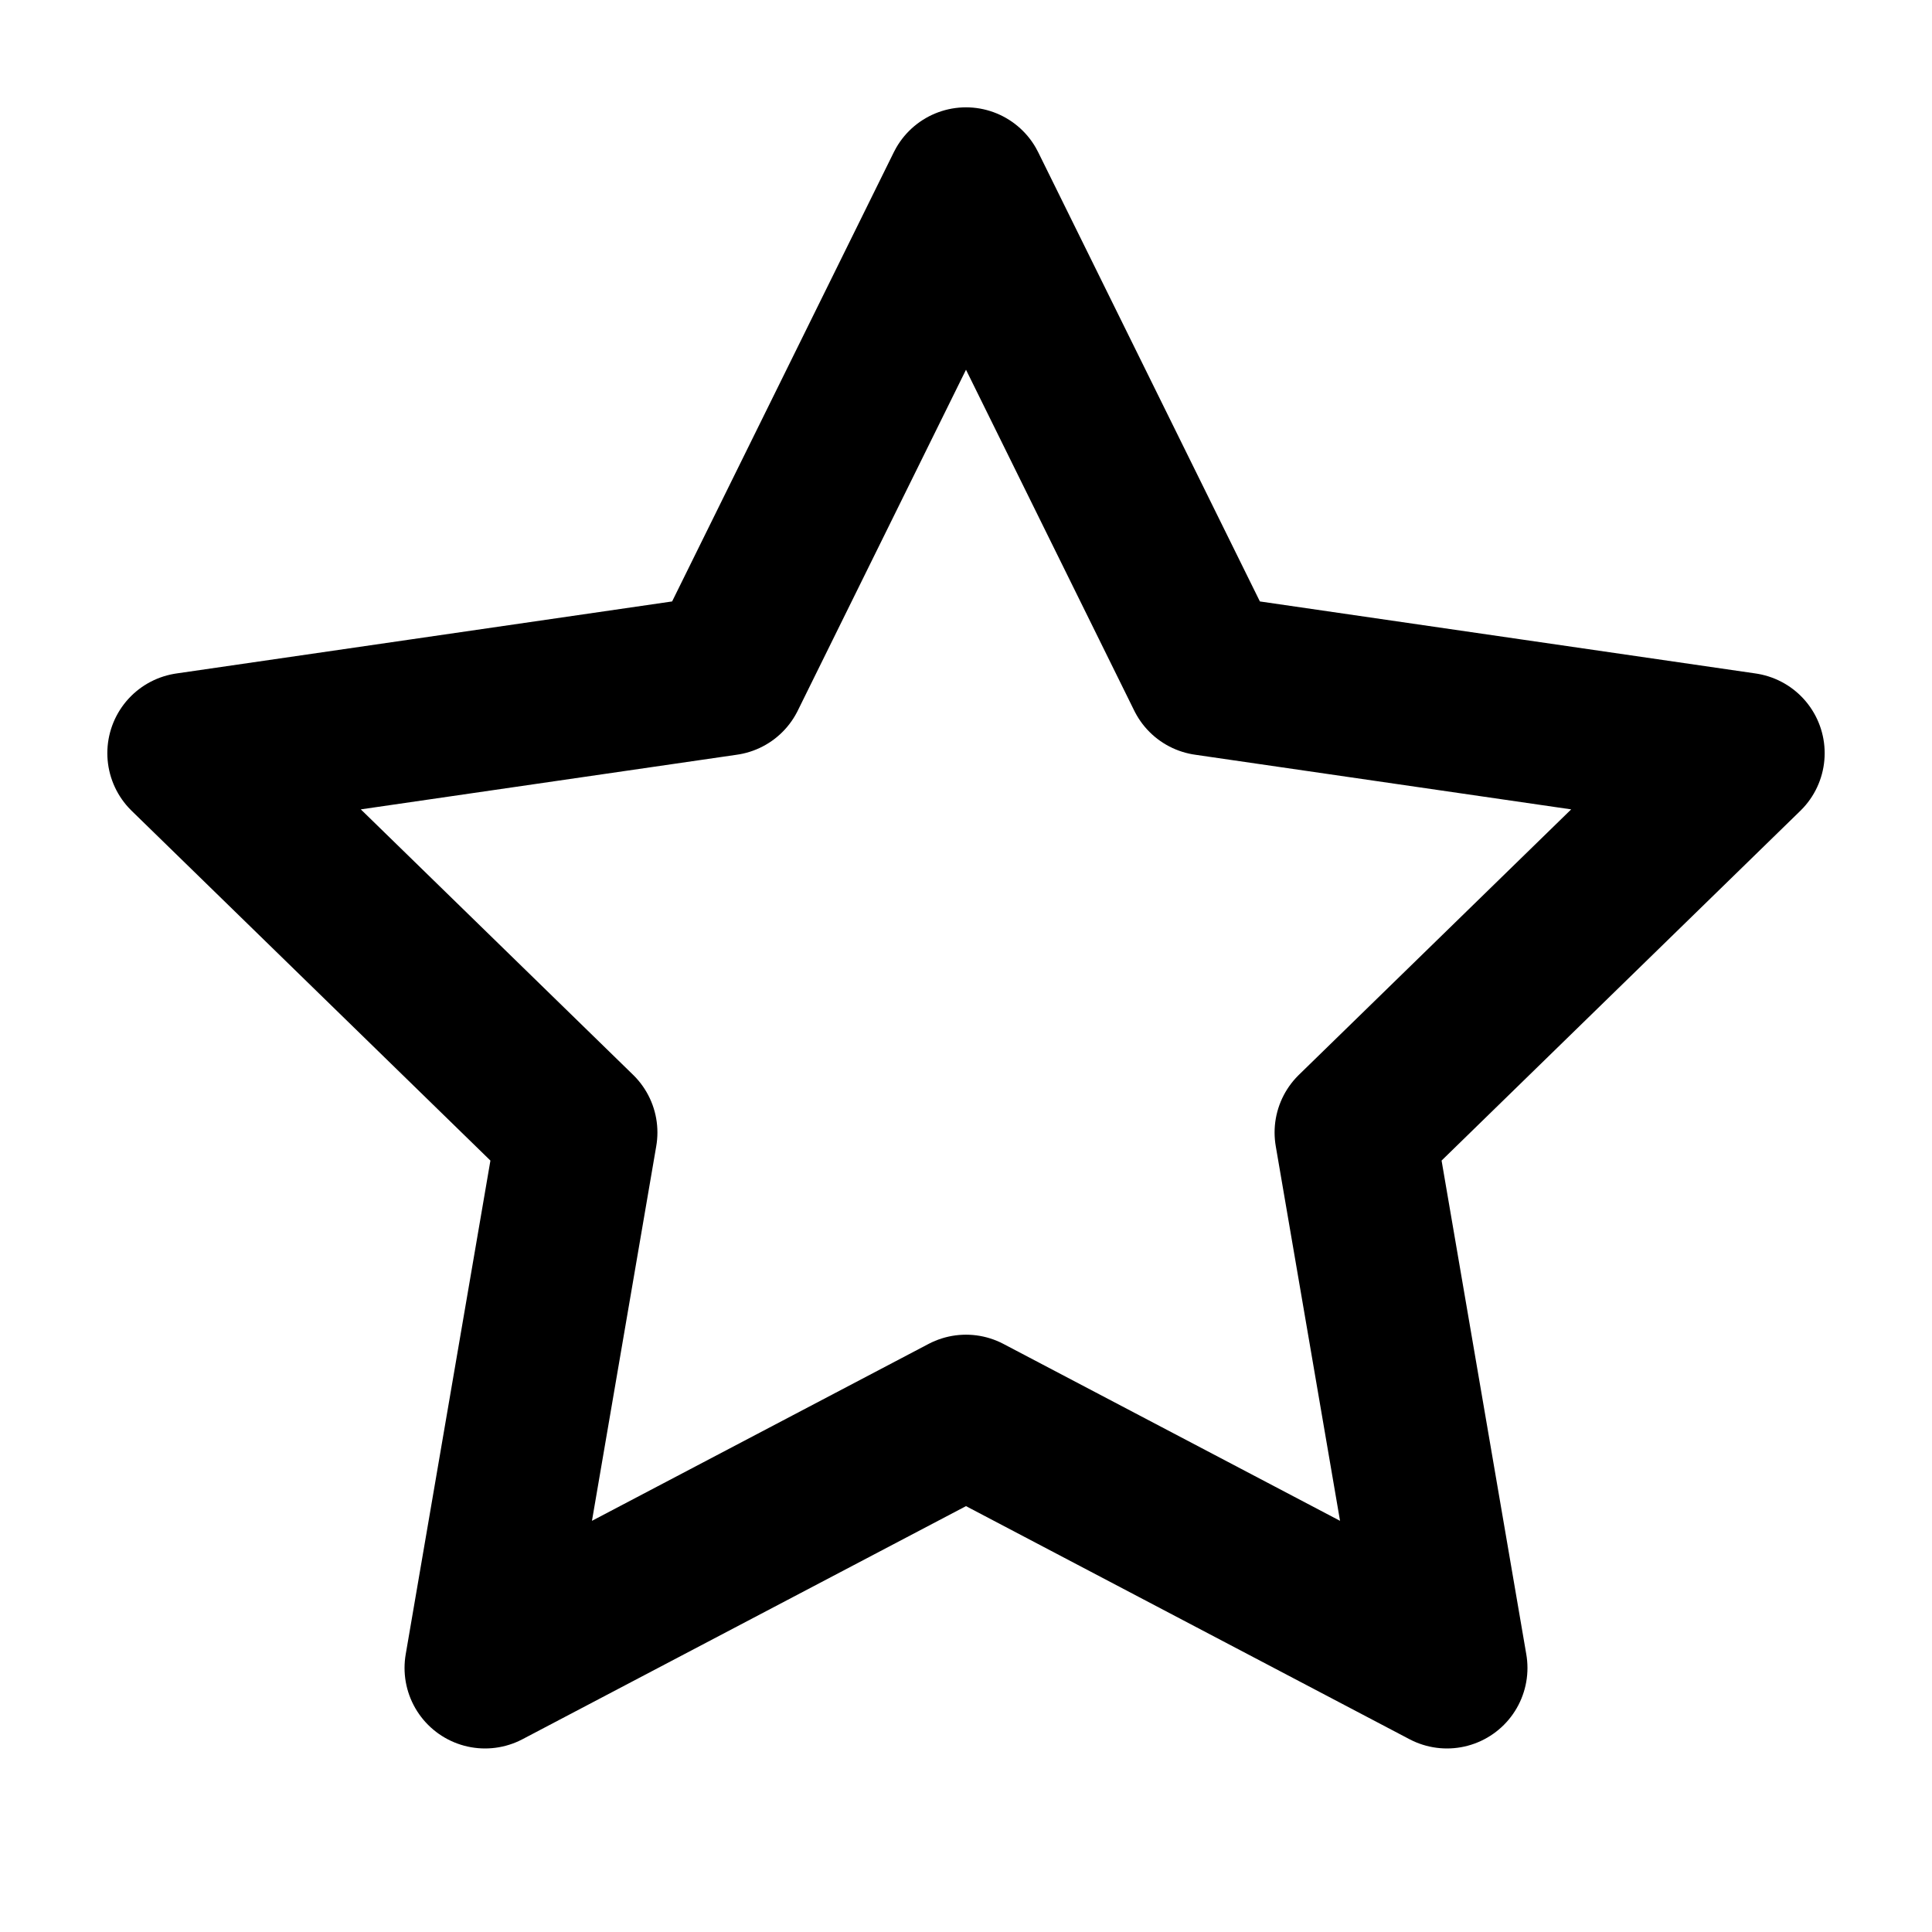
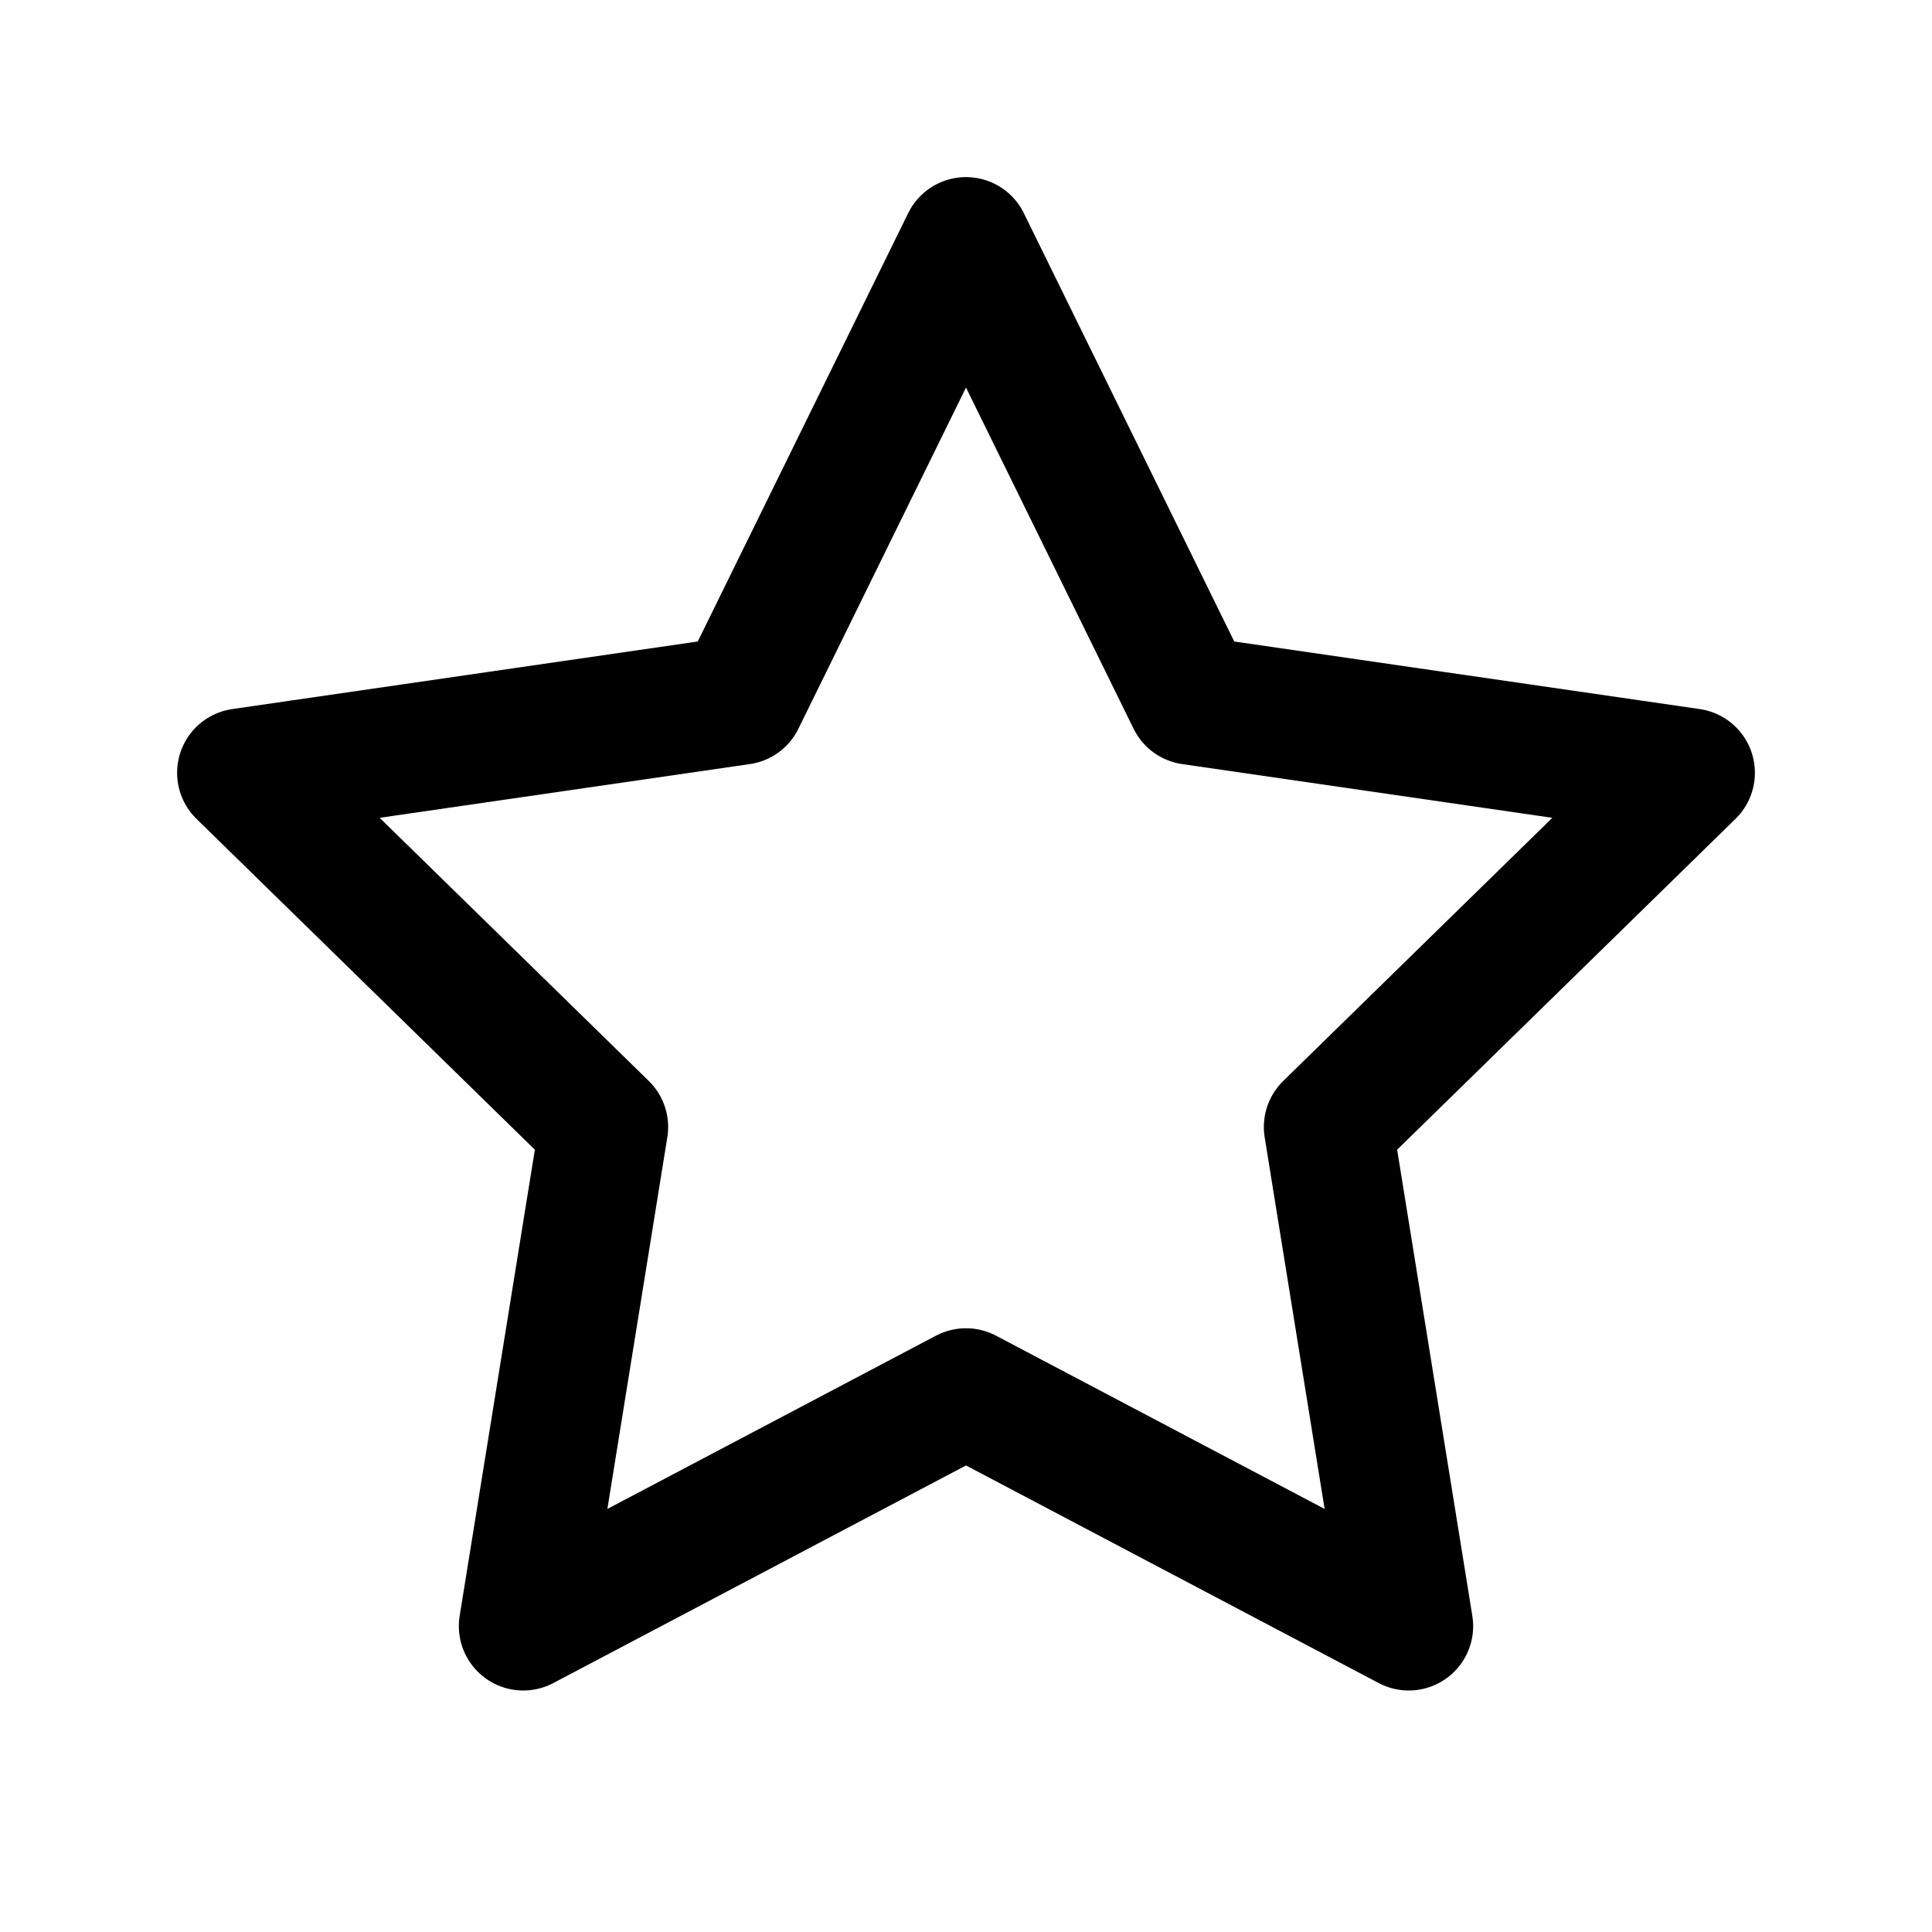
- <svg xmlns="http://www.w3.org/2000/svg" width="18" height="18" view-box="0 0 18 18" fill="none">
-   <polygon points="9 1.75 11.24 6.289 16.25 7.017 12.625 10.551 13.481 15.54 9 13.185 4.519 15.54 5.375 10.551 1.75 7.017 6.76 6.289 9 1.75" fill="none" stroke="currentColor" stroke-linecap="round" stroke-linejoin="round" stroke-width="1.5" />
+ <svg xmlns="http://www.w3.org/2000/svg" viewBox="0 0 24 24" fill="none" stroke="currentColor" stroke-width="1.6" stroke-linecap="round" stroke-linejoin="round">
+   <path d="m12 3 2.8 5.7 6.2.9-4.5 4.4 1 6.2-5.5-2.9-5.5 2.9 1-6.2L3 9.6l6.2-.9Z" />
</svg>
